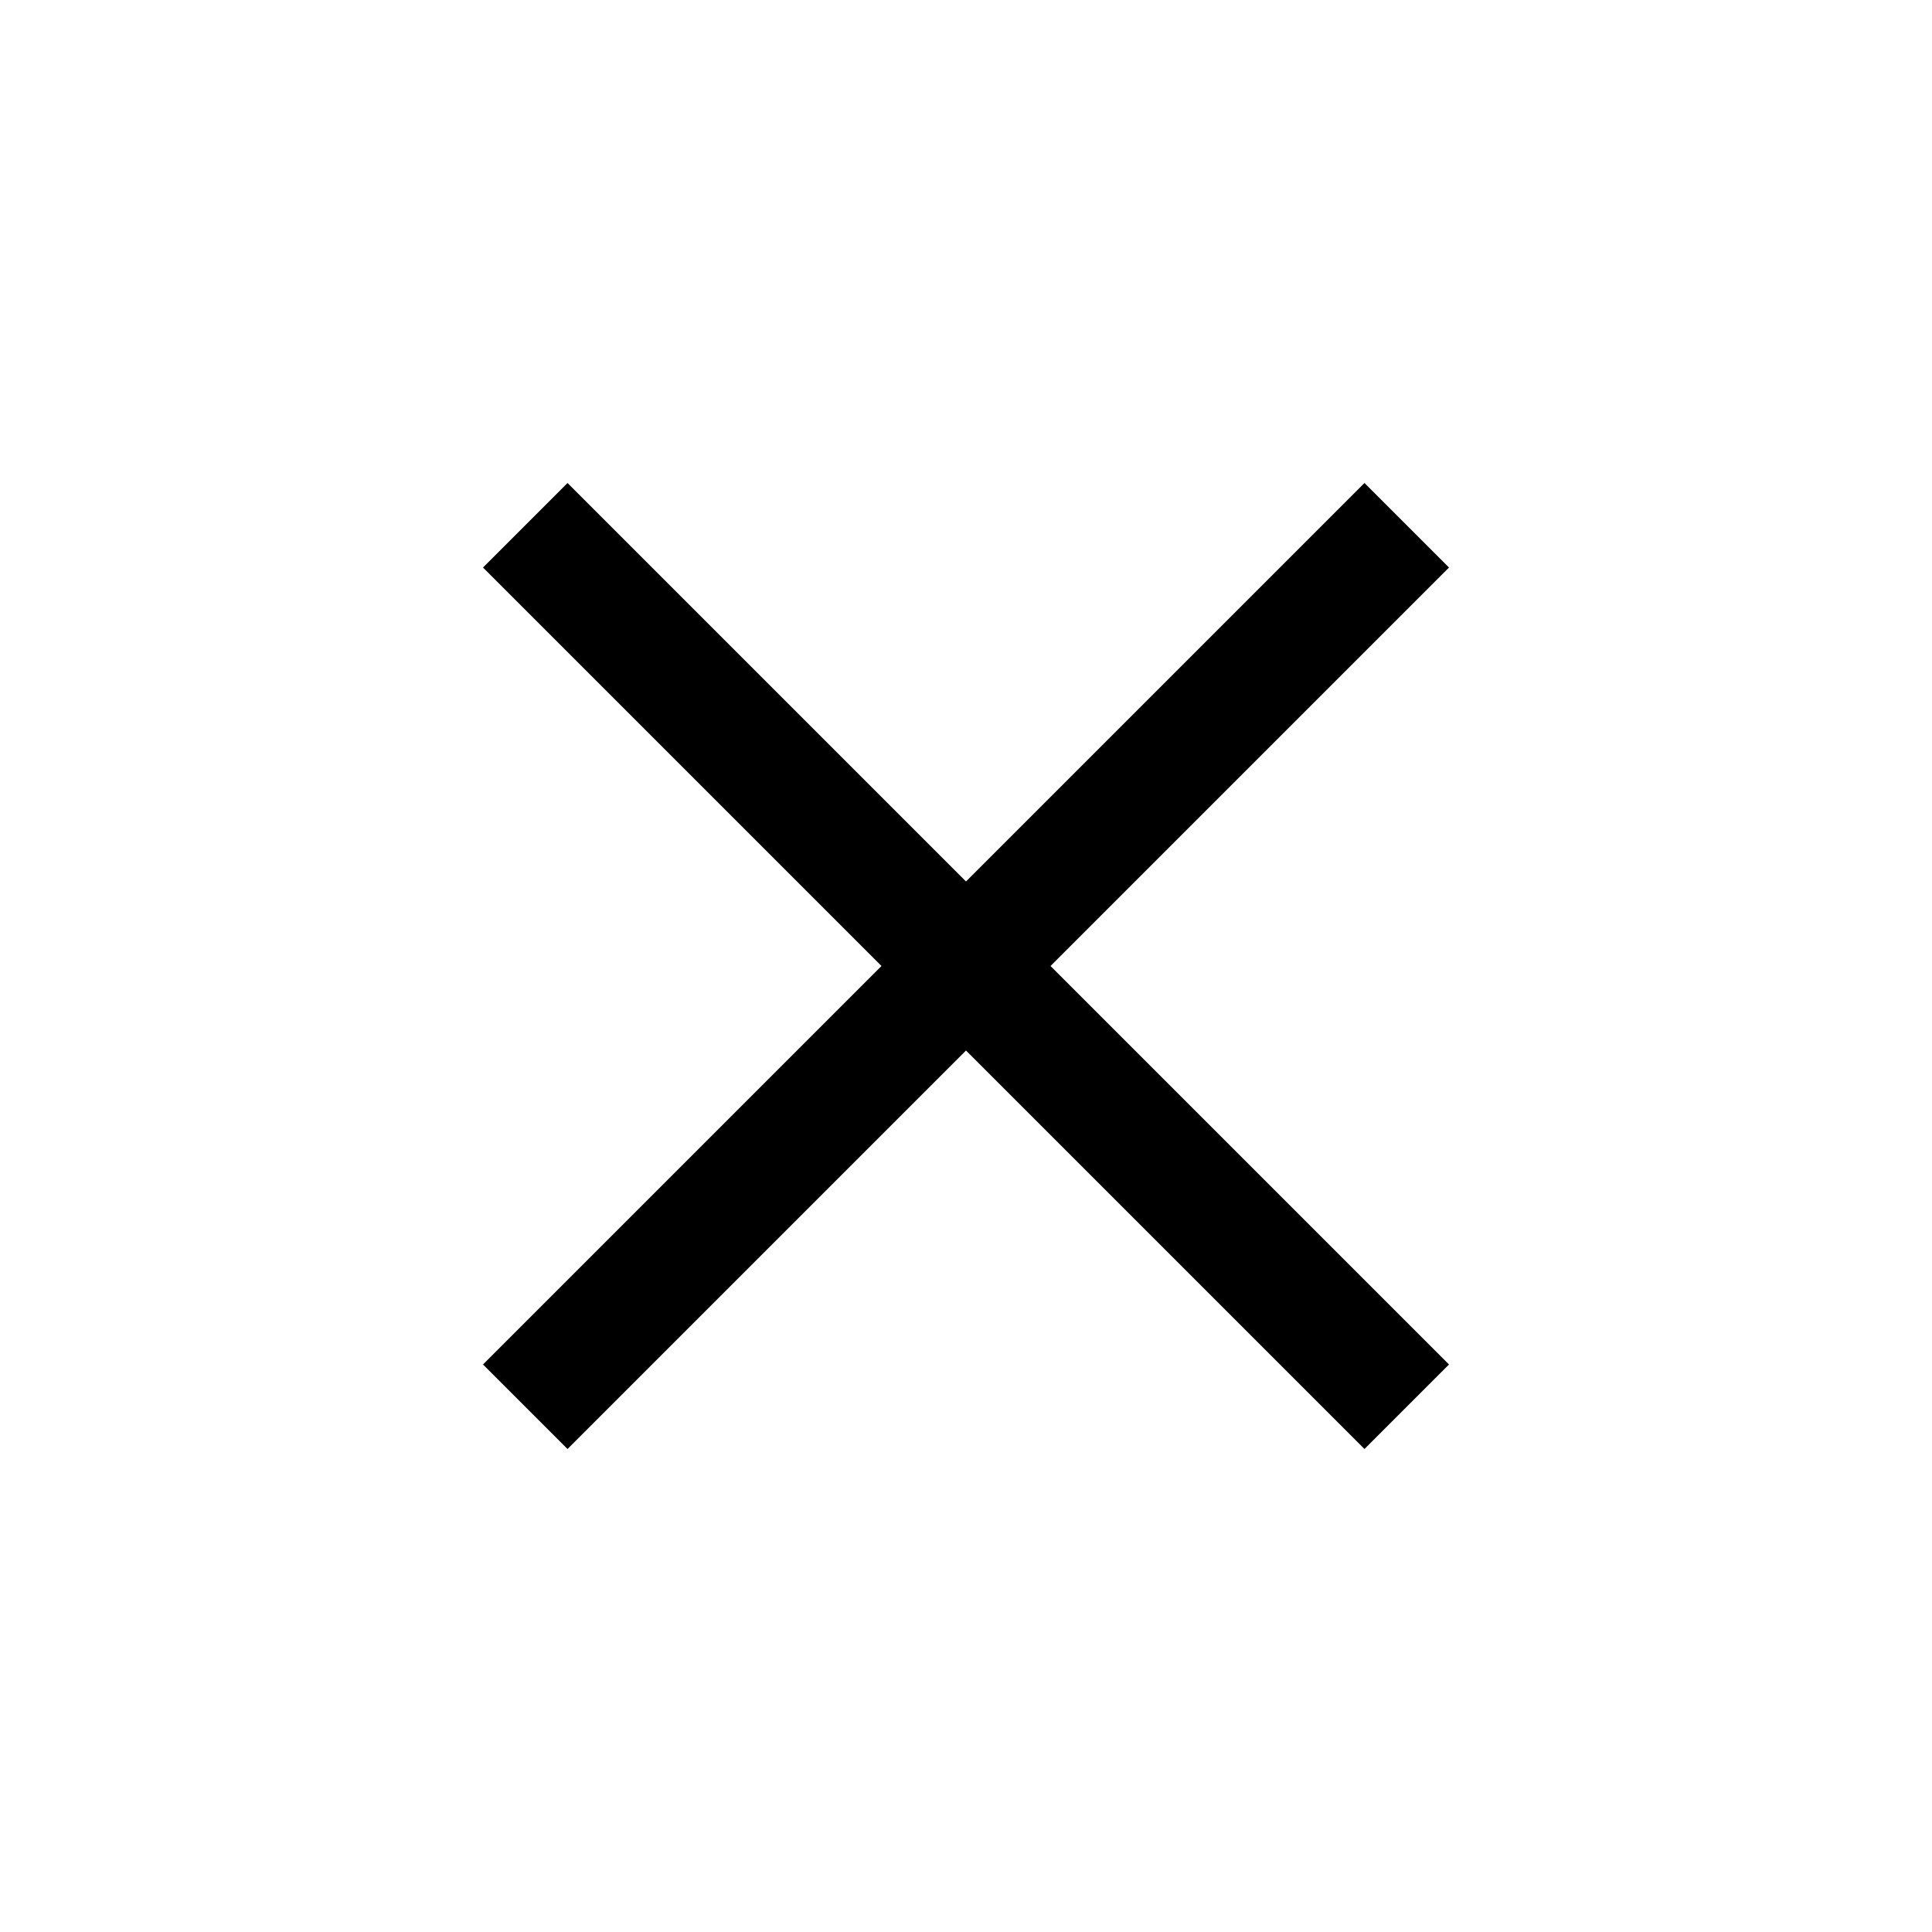
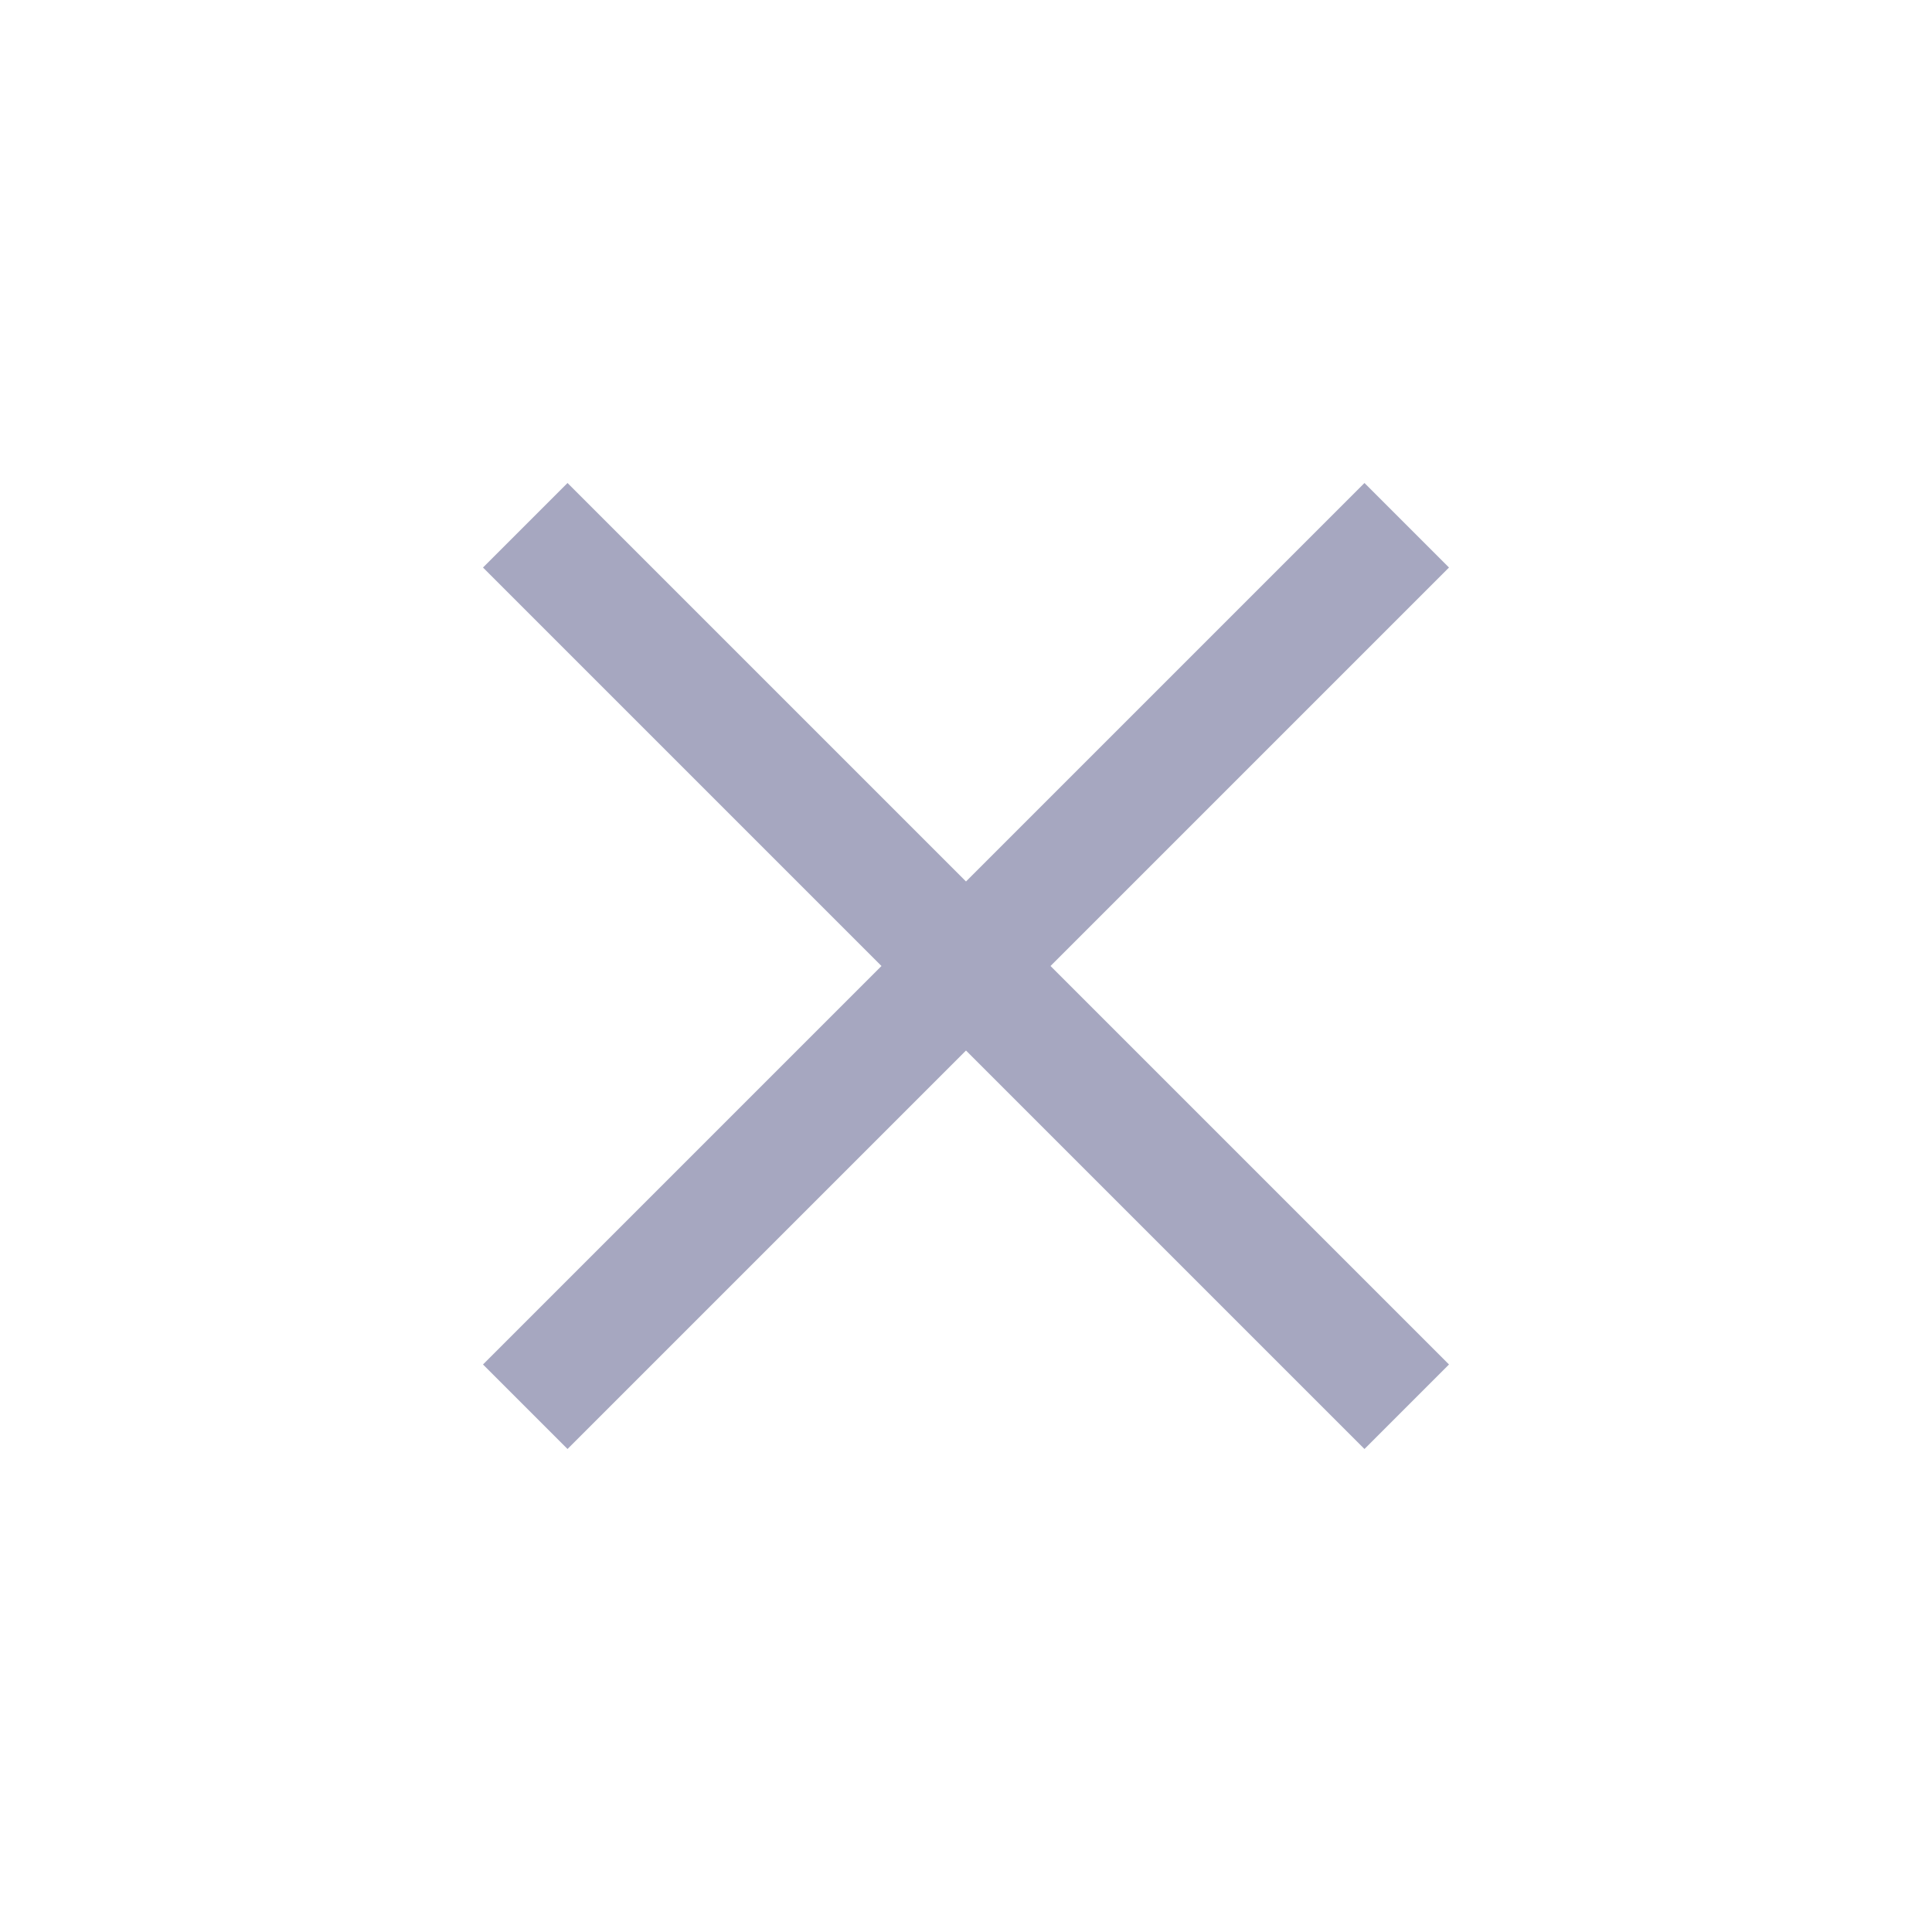
<svg xmlns="http://www.w3.org/2000/svg" aria-hidden="true" role="img" width="1em" height="1em" preserveAspectRatio="xMidYMid meet" viewBox="0 0 32 32">
-   <path fill="currentColor" d="M24 9.4L22.6 8L16 14.6L9.4 8L8 9.4l6.6 6.6L8 22.6L9.4 24l6.6-6.6l6.6 6.6l1.4-1.4l-6.6-6.6L24 9.4z" />
+   <path fill="#a6a7c0" d="M24 9.4L22.6 8L16 14.6L9.4 8L8 9.4l6.6 6.6L8 22.6L9.4 24l6.6-6.6l6.6 6.6l1.4-1.4l-6.6-6.6L24 9.4z" />
</svg>
